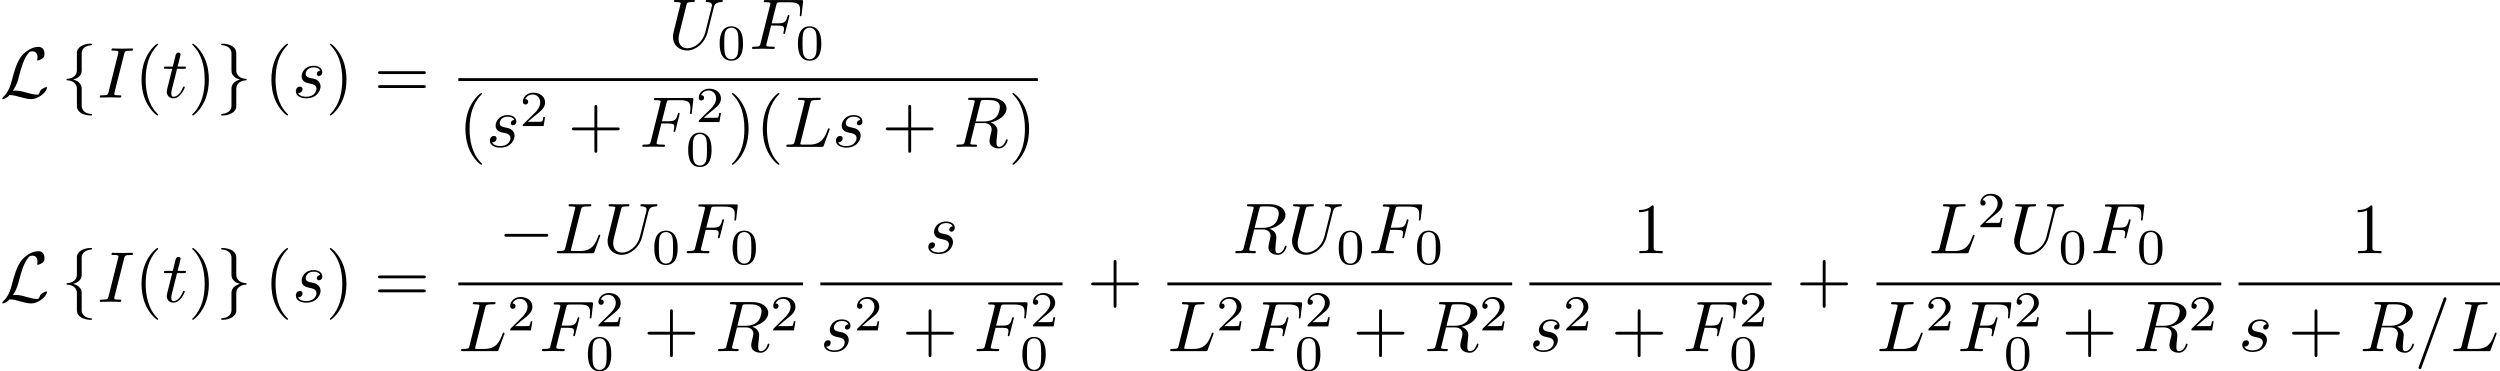
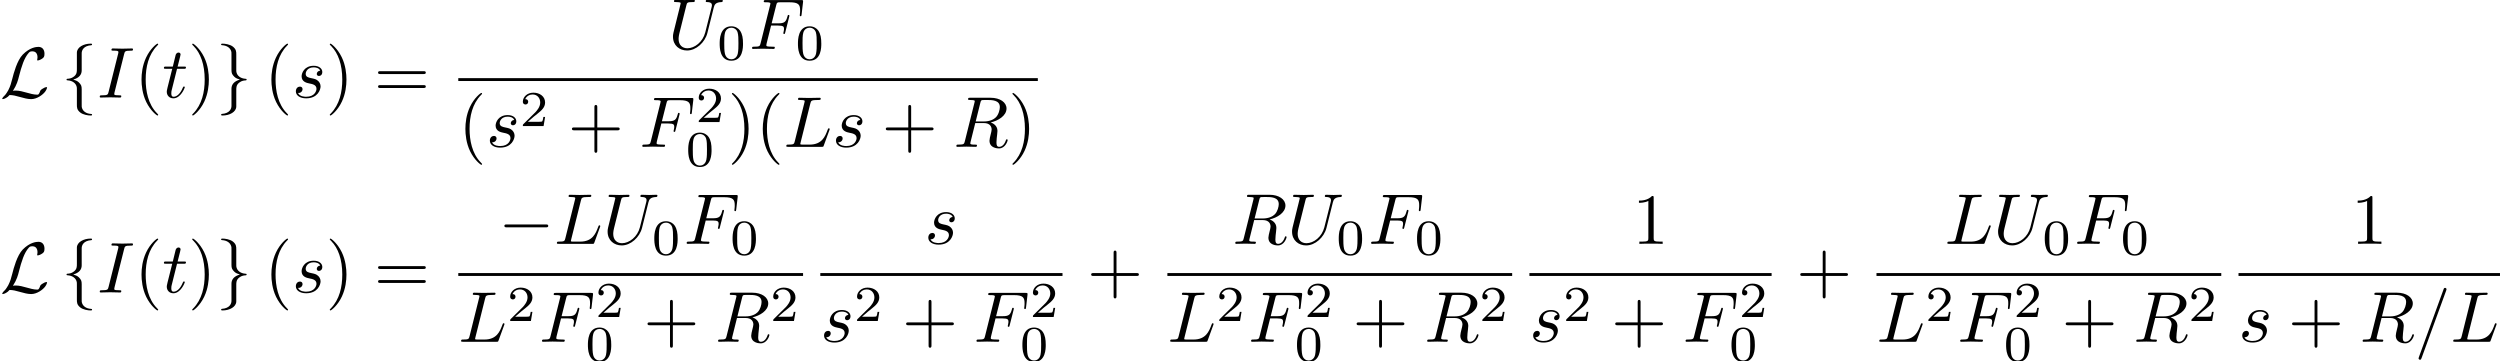
- <svg xmlns="http://www.w3.org/2000/svg" xmlns:xlink="http://www.w3.org/1999/xlink" height="77.007pt" version="1.1" viewBox="92.653 110.623 519.857 77.007" width="519.857pt">
+ <svg xmlns="http://www.w3.org/2000/svg" xmlns:xlink="http://www.w3.org/1999/xlink" height="75.054pt" version="1.1" viewBox="92.653 110.623 519.857 75.054" width="519.857pt">
  <defs>
    <path d="M6.565 -2.291C6.735 -2.291 6.914 -2.291 6.914 -2.491S6.735 -2.69 6.565 -2.69H1.176C1.006 -2.69 0.827 -2.69 0.827 -2.491S1.006 -2.291 1.176 -2.291H6.565Z" id="g0-0" />
    <path d="M1.793 -0.927C2.331 -1.763 2.501 -2.401 2.63 -2.929C2.979 -4.304 3.357 -5.499 3.975 -6.187C4.095 -6.316 4.174 -6.406 4.493 -6.406C5.181 -6.406 5.2 -5.719 5.2 -5.579C5.2 -5.4 5.151 -5.26 5.151 -5.21C5.151 -5.141 5.21 -5.141 5.22 -5.141C5.38 -5.141 5.649 -5.25 5.898 -5.43C6.077 -5.569 6.167 -5.669 6.167 -6.077C6.167 -6.615 5.888 -7.024 5.33 -7.024C5.011 -7.024 4.135 -6.944 3.158 -5.958C2.361 -5.141 1.893 -3.347 1.704 -2.6C1.524 -1.913 1.445 -1.604 1.146 -1.006C1.076 -0.887 0.817 -0.448 0.677 -0.319C0.408 -0.07 0.309 0.11 0.309 0.159C0.309 0.179 0.329 0.219 0.399 0.219C0.438 0.219 0.648 0.179 0.907 0.01C1.076 -0.09 1.096 -0.11 1.325 -0.349C1.823 -0.339 2.172 -0.249 2.8 -0.07C3.308 0.07 3.816 0.219 4.324 0.219C5.131 0.219 5.948 -0.389 6.266 -0.827C6.466 -1.096 6.526 -1.345 6.526 -1.375C6.526 -1.445 6.466 -1.445 6.456 -1.445C6.296 -1.445 6.057 -1.335 5.888 -1.215C5.619 -1.046 5.599 -0.986 5.539 -0.817C5.489 -0.658 5.43 -0.578 5.39 -0.518C5.31 -0.399 5.3 -0.399 5.151 -0.399C4.672 -0.399 4.174 -0.548 3.517 -0.727C3.238 -0.807 2.69 -0.966 2.192 -0.966C2.062 -0.966 1.923 -0.956 1.793 -0.927Z" id="g0-76" />
    <path d="M2.819 -6.147C2.819 -6.545 3.078 -7.183 4.164 -7.253C4.214 -7.263 4.254 -7.303 4.254 -7.362C4.254 -7.472 4.174 -7.472 4.065 -7.472C3.068 -7.472 2.162 -6.964 2.152 -6.227V-3.955C2.152 -3.567 2.152 -3.248 1.753 -2.919C1.405 -2.63 1.026 -2.61 0.807 -2.6C0.757 -2.59 0.717 -2.55 0.717 -2.491C0.717 -2.391 0.777 -2.391 0.877 -2.381C1.534 -2.341 2.012 -1.983 2.122 -1.494C2.152 -1.385 2.152 -1.365 2.152 -1.006V0.966C2.152 1.385 2.152 1.704 2.63 2.082C3.019 2.381 3.676 2.491 4.065 2.491C4.174 2.491 4.254 2.491 4.254 2.381C4.254 2.281 4.194 2.281 4.095 2.271C3.467 2.232 2.979 1.913 2.849 1.405C2.819 1.315 2.819 1.295 2.819 0.936V-1.156C2.819 -1.614 2.74 -1.783 2.421 -2.102C2.212 -2.311 1.923 -2.411 1.644 -2.491C2.461 -2.72 2.819 -3.178 2.819 -3.756V-6.147Z" id="g0-102" />
    <path d="M2.152 1.166C2.152 1.564 1.893 2.202 0.807 2.271C0.757 2.281 0.717 2.321 0.717 2.381C0.717 2.491 0.827 2.491 0.917 2.491C1.883 2.491 2.809 2.002 2.819 1.245V-1.026C2.819 -1.415 2.819 -1.734 3.218 -2.062C3.567 -2.351 3.945 -2.371 4.164 -2.381C4.214 -2.391 4.254 -2.431 4.254 -2.491C4.254 -2.59 4.194 -2.59 4.095 -2.6C3.437 -2.64 2.959 -2.999 2.849 -3.487C2.819 -3.597 2.819 -3.616 2.819 -3.975V-5.948C2.819 -6.366 2.819 -6.685 2.341 -7.064C1.943 -7.372 1.255 -7.472 0.917 -7.472C0.827 -7.472 0.717 -7.472 0.717 -7.362C0.717 -7.263 0.777 -7.263 0.877 -7.253C1.504 -7.213 1.993 -6.894 2.122 -6.386C2.152 -6.296 2.152 -6.276 2.152 -5.918V-3.826C2.152 -3.367 2.232 -3.198 2.55 -2.879C2.76 -2.67 3.049 -2.57 3.328 -2.491C2.511 -2.262 2.152 -1.803 2.152 -1.225V1.166Z" id="g0-103" />
    <path d="M3.599 -2.225C3.599 -2.992 3.508 -3.543 3.187 -4.031C2.971 -4.352 2.538 -4.631 1.981 -4.631C0.363 -4.631 0.363 -2.727 0.363 -2.225S0.363 0.139 1.981 0.139S3.599 -1.723 3.599 -2.225ZM1.981 -0.056C1.66 -0.056 1.234 -0.244 1.095 -0.816C0.997 -1.227 0.997 -1.799 0.997 -2.315C0.997 -2.824 0.997 -3.354 1.102 -3.738C1.248 -4.289 1.695 -4.435 1.981 -4.435C2.357 -4.435 2.72 -4.205 2.845 -3.801C2.957 -3.424 2.964 -2.922 2.964 -2.315C2.964 -1.799 2.964 -1.283 2.873 -0.844C2.734 -0.209 2.26 -0.056 1.981 -0.056Z" id="g3-48" />
    <path d="M3.522 -1.269H3.285C3.264 -1.116 3.194 -0.704 3.103 -0.635C3.048 -0.593 2.511 -0.593 2.413 -0.593H1.13C1.862 -1.241 2.106 -1.437 2.525 -1.764C3.041 -2.176 3.522 -2.608 3.522 -3.271C3.522 -4.115 2.783 -4.631 1.89 -4.631C1.025 -4.631 0.439 -4.024 0.439 -3.382C0.439 -3.027 0.739 -2.992 0.809 -2.992C0.976 -2.992 1.179 -3.11 1.179 -3.361C1.179 -3.487 1.13 -3.731 0.767 -3.731C0.983 -4.226 1.458 -4.38 1.785 -4.38C2.483 -4.38 2.845 -3.836 2.845 -3.271C2.845 -2.664 2.413 -2.183 2.19 -1.932L0.509 -0.272C0.439 -0.209 0.439 -0.195 0.439 0H3.313L3.522 -1.269Z" id="g3-50" />
    <path d="M3.298 2.391C3.298 2.361 3.298 2.341 3.128 2.172C1.883 0.917 1.564 -0.966 1.564 -2.491C1.564 -4.224 1.943 -5.958 3.168 -7.203C3.298 -7.323 3.298 -7.342 3.298 -7.372C3.298 -7.442 3.258 -7.472 3.198 -7.472C3.098 -7.472 2.202 -6.795 1.614 -5.529C1.106 -4.433 0.986 -3.328 0.986 -2.491C0.986 -1.714 1.096 -0.508 1.644 0.618C2.242 1.843 3.098 2.491 3.198 2.491C3.258 2.491 3.298 2.461 3.298 2.391Z" id="g2-40" />
    <path d="M2.879 -2.491C2.879 -3.268 2.77 -4.473 2.222 -5.599C1.624 -6.824 0.767 -7.472 0.667 -7.472C0.608 -7.472 0.568 -7.432 0.568 -7.372C0.568 -7.342 0.568 -7.323 0.757 -7.143C1.734 -6.157 2.301 -4.573 2.301 -2.491C2.301 -0.787 1.933 0.966 0.697 2.222C0.568 2.341 0.568 2.361 0.568 2.391C0.568 2.451 0.608 2.491 0.667 2.491C0.767 2.491 1.664 1.813 2.252 0.548C2.76 -0.548 2.879 -1.654 2.879 -2.491Z" id="g2-41" />
    <path d="M4.075 -2.291H6.854C6.994 -2.291 7.183 -2.291 7.183 -2.491S6.994 -2.69 6.854 -2.69H4.075V-5.479C4.075 -5.619 4.075 -5.808 3.875 -5.808S3.676 -5.619 3.676 -5.479V-2.69H0.887C0.747 -2.69 0.558 -2.69 0.558 -2.491S0.747 -2.291 0.887 -2.291H3.676V0.498C3.676 0.638 3.676 0.827 3.875 0.827S4.075 0.638 4.075 0.498V-2.291Z" id="g2-43" />
    <path d="M2.929 -6.376C2.929 -6.615 2.929 -6.635 2.7 -6.635C2.082 -5.998 1.205 -5.998 0.887 -5.998V-5.689C1.086 -5.689 1.674 -5.689 2.192 -5.948V-0.787C2.192 -0.428 2.162 -0.309 1.265 -0.309H0.946V0C1.295 -0.03 2.162 -0.03 2.56 -0.03S3.826 -0.03 4.174 0V-0.309H3.856C2.959 -0.309 2.929 -0.418 2.929 -0.787V-6.376Z" id="g2-49" />
    <path d="M6.844 -3.258C6.994 -3.258 7.183 -3.258 7.183 -3.457S6.994 -3.656 6.854 -3.656H0.887C0.747 -3.656 0.558 -3.656 0.558 -3.457S0.747 -3.258 0.897 -3.258H6.844ZM6.854 -1.325C6.994 -1.325 7.183 -1.325 7.183 -1.524S6.994 -1.724 6.844 -1.724H0.897C0.747 -1.724 0.558 -1.724 0.558 -1.524S0.747 -1.325 0.887 -1.325H6.854Z" id="g2-61" />
    <path d="M4.374 -7.093C4.423 -7.223 4.423 -7.263 4.423 -7.273C4.423 -7.382 4.334 -7.472 4.224 -7.472C4.154 -7.472 4.085 -7.442 4.055 -7.382L0.598 2.112C0.548 2.242 0.548 2.281 0.548 2.291C0.548 2.401 0.638 2.491 0.747 2.491C0.877 2.491 0.907 2.421 0.966 2.252L4.374 -7.093Z" id="g1-61" />
    <path d="M3.019 -3.238H3.985C4.732 -3.238 4.812 -3.078 4.812 -2.79C4.812 -2.72 4.812 -2.6 4.742 -2.301C4.722 -2.252 4.712 -2.212 4.712 -2.192C4.712 -2.112 4.772 -2.072 4.832 -2.072C4.932 -2.072 4.932 -2.102 4.981 -2.281L5.529 -4.443C5.559 -4.553 5.559 -4.573 5.559 -4.603C5.559 -4.623 5.539 -4.712 5.44 -4.712S5.33 -4.663 5.29 -4.503C5.081 -3.726 4.852 -3.547 4.005 -3.547H3.098L3.736 -6.077C3.826 -6.426 3.836 -6.466 4.274 -6.466H5.589C6.814 -6.466 7.044 -6.137 7.044 -5.37C7.044 -5.141 7.044 -5.101 7.014 -4.832C6.994 -4.702 6.994 -4.682 6.994 -4.653C6.994 -4.603 7.024 -4.533 7.113 -4.533C7.223 -4.533 7.233 -4.593 7.253 -4.782L7.452 -6.506C7.482 -6.775 7.432 -6.775 7.183 -6.775H2.301C2.102 -6.775 2.002 -6.775 2.002 -6.575C2.002 -6.466 2.092 -6.466 2.281 -6.466C2.65 -6.466 2.929 -6.466 2.929 -6.286C2.929 -6.247 2.929 -6.227 2.879 -6.047L1.564 -0.777C1.465 -0.389 1.445 -0.309 0.658 -0.309C0.488 -0.309 0.379 -0.309 0.379 -0.12C0.379 0 0.498 0 0.528 0C0.817 0 1.554 -0.03 1.843 -0.03C2.172 -0.03 2.999 0 3.328 0C3.417 0 3.537 0 3.537 -0.189C3.537 -0.269 3.477 -0.289 3.477 -0.299C3.447 -0.309 3.427 -0.309 3.198 -0.309C2.979 -0.309 2.929 -0.309 2.68 -0.329C2.391 -0.359 2.361 -0.399 2.361 -0.528C2.361 -0.548 2.361 -0.608 2.401 -0.757L3.019 -3.238Z" id="g1-70" />
    <path d="M3.726 -6.037C3.816 -6.396 3.846 -6.496 4.633 -6.496C4.872 -6.496 4.951 -6.496 4.951 -6.685C4.951 -6.804 4.842 -6.804 4.802 -6.804C4.513 -6.804 3.776 -6.775 3.487 -6.775C3.188 -6.775 2.461 -6.804 2.162 -6.804C2.092 -6.804 1.963 -6.804 1.963 -6.605C1.963 -6.496 2.052 -6.496 2.242 -6.496C2.66 -6.496 2.929 -6.496 2.929 -6.306C2.929 -6.257 2.929 -6.237 2.909 -6.147L1.564 -0.777C1.474 -0.408 1.445 -0.309 0.658 -0.309C0.428 -0.309 0.339 -0.309 0.339 -0.11C0.339 0 0.458 0 0.488 0C0.777 0 1.504 -0.03 1.793 -0.03C2.092 -0.03 2.829 0 3.128 0C3.208 0 3.328 0 3.328 -0.189C3.328 -0.309 3.248 -0.309 3.029 -0.309C2.849 -0.309 2.8 -0.309 2.6 -0.329C2.391 -0.349 2.351 -0.389 2.351 -0.498C2.351 -0.578 2.371 -0.658 2.391 -0.727L3.726 -6.037Z" id="g1-73" />
    <path d="M3.726 -6.027C3.816 -6.386 3.846 -6.496 4.782 -6.496C5.081 -6.496 5.161 -6.496 5.161 -6.685C5.161 -6.804 5.051 -6.804 5.001 -6.804C4.672 -6.804 3.856 -6.775 3.527 -6.775C3.228 -6.775 2.501 -6.804 2.202 -6.804C2.132 -6.804 2.012 -6.804 2.012 -6.605C2.012 -6.496 2.102 -6.496 2.291 -6.496C2.311 -6.496 2.501 -6.496 2.67 -6.476C2.849 -6.456 2.939 -6.446 2.939 -6.316C2.939 -6.276 2.929 -6.247 2.899 -6.127L1.564 -0.777C1.465 -0.389 1.445 -0.309 0.658 -0.309C0.488 -0.309 0.389 -0.309 0.389 -0.11C0.389 0 0.478 0 0.658 0H5.27C5.509 0 5.519 0 5.579 -0.169L6.366 -2.321C6.406 -2.431 6.406 -2.451 6.406 -2.461C6.406 -2.501 6.376 -2.57 6.286 -2.57S6.187 -2.521 6.117 -2.361C5.778 -1.445 5.34 -0.309 3.616 -0.309H2.68C2.54 -0.309 2.521 -0.309 2.461 -0.319C2.361 -0.329 2.331 -0.339 2.331 -0.418C2.331 -0.448 2.331 -0.468 2.381 -0.648L3.726 -6.027Z" id="g1-76" />
    <path d="M3.736 -6.117C3.796 -6.356 3.826 -6.456 4.015 -6.486C4.105 -6.496 4.423 -6.496 4.623 -6.496C5.33 -6.496 6.436 -6.496 6.436 -5.509C6.436 -5.171 6.276 -4.483 5.888 -4.095C5.629 -3.836 5.101 -3.517 4.204 -3.517H3.088L3.736 -6.117ZM5.171 -3.387C6.177 -3.606 7.362 -4.304 7.362 -5.31C7.362 -6.167 6.466 -6.804 5.161 -6.804H2.321C2.122 -6.804 2.032 -6.804 2.032 -6.605C2.032 -6.496 2.122 -6.496 2.311 -6.496C2.331 -6.496 2.521 -6.496 2.69 -6.476C2.869 -6.456 2.959 -6.446 2.959 -6.316C2.959 -6.276 2.949 -6.247 2.919 -6.127L1.584 -0.777C1.484 -0.389 1.465 -0.309 0.677 -0.309C0.498 -0.309 0.408 -0.309 0.408 -0.11C0.408 0 0.528 0 0.548 0C0.827 0 1.524 -0.03 1.803 -0.03S2.79 0 3.068 0C3.148 0 3.268 0 3.268 -0.199C3.268 -0.309 3.178 -0.309 2.989 -0.309C2.62 -0.309 2.341 -0.309 2.341 -0.488C2.341 -0.548 2.361 -0.598 2.371 -0.658L3.029 -3.298H4.214C5.121 -3.298 5.3 -2.74 5.3 -2.391C5.3 -2.242 5.22 -1.933 5.161 -1.704C5.091 -1.425 5.001 -1.056 5.001 -0.857C5.001 0.219 6.197 0.219 6.326 0.219C7.173 0.219 7.522 -0.787 7.522 -0.927C7.522 -1.046 7.412 -1.046 7.402 -1.046C7.313 -1.046 7.293 -0.976 7.273 -0.907C7.024 -0.169 6.595 0 6.366 0C6.037 0 5.968 -0.219 5.968 -0.608C5.968 -0.917 6.027 -1.425 6.067 -1.743C6.087 -1.883 6.107 -2.072 6.107 -2.212C6.107 -2.979 5.44 -3.288 5.171 -3.387Z" id="g1-82" />
    <path d="M6.326 -5.758C6.426 -6.167 6.605 -6.466 7.402 -6.496C7.452 -6.496 7.572 -6.506 7.572 -6.695C7.572 -6.705 7.572 -6.804 7.442 -6.804C7.113 -6.804 6.765 -6.775 6.426 -6.775S5.719 -6.804 5.39 -6.804C5.33 -6.804 5.21 -6.804 5.21 -6.605C5.21 -6.496 5.31 -6.496 5.39 -6.496C5.958 -6.486 6.067 -6.276 6.067 -6.057C6.067 -6.027 6.047 -5.878 6.037 -5.848L5.141 -2.291C4.802 -0.956 3.656 -0.09 2.66 -0.09C1.983 -0.09 1.445 -0.528 1.445 -1.385C1.445 -1.405 1.445 -1.724 1.554 -2.162L2.521 -6.037C2.61 -6.396 2.63 -6.496 3.357 -6.496C3.616 -6.496 3.696 -6.496 3.696 -6.695C3.696 -6.804 3.587 -6.804 3.557 -6.804C3.278 -6.804 2.56 -6.775 2.281 -6.775C1.993 -6.775 1.285 -6.804 0.996 -6.804C0.917 -6.804 0.807 -6.804 0.807 -6.605C0.807 -6.496 0.897 -6.496 1.086 -6.496C1.106 -6.496 1.295 -6.496 1.465 -6.476C1.644 -6.456 1.734 -6.446 1.734 -6.316C1.734 -6.257 1.624 -5.838 1.564 -5.609L1.345 -4.732C1.255 -4.344 0.777 -2.461 0.737 -2.271C0.667 -1.993 0.667 -1.843 0.667 -1.694C0.667 -0.478 1.574 0.219 2.62 0.219C3.875 0.219 5.111 -0.907 5.44 -2.222L6.326 -5.758Z" id="g1-85" />
    <path d="M3.895 -3.726C3.616 -3.716 3.417 -3.497 3.417 -3.278C3.417 -3.138 3.507 -2.989 3.726 -2.989S4.184 -3.158 4.184 -3.547C4.184 -3.995 3.756 -4.403 2.999 -4.403C1.684 -4.403 1.315 -3.387 1.315 -2.949C1.315 -2.172 2.052 -2.022 2.341 -1.963C2.859 -1.863 3.377 -1.753 3.377 -1.205C3.377 -0.946 3.148 -0.11 1.953 -0.11C1.813 -0.11 1.046 -0.11 0.817 -0.638C1.196 -0.588 1.445 -0.887 1.445 -1.166C1.445 -1.395 1.285 -1.514 1.076 -1.514C0.817 -1.514 0.518 -1.305 0.518 -0.857C0.518 -0.289 1.086 0.11 1.943 0.11C3.557 0.11 3.945 -1.096 3.945 -1.544C3.945 -1.903 3.756 -2.152 3.636 -2.271C3.367 -2.55 3.078 -2.6 2.64 -2.69C2.281 -2.77 1.883 -2.839 1.883 -3.288C1.883 -3.577 2.122 -4.184 2.999 -4.184C3.248 -4.184 3.746 -4.115 3.895 -3.726Z" id="g1-115" />
    <path d="M2.052 -3.985H2.989C3.188 -3.985 3.288 -3.985 3.288 -4.184C3.288 -4.294 3.188 -4.294 3.009 -4.294H2.132C2.491 -5.709 2.54 -5.908 2.54 -5.968C2.54 -6.137 2.421 -6.237 2.252 -6.237C2.222 -6.237 1.943 -6.227 1.853 -5.878L1.465 -4.294H0.528C0.329 -4.294 0.229 -4.294 0.229 -4.105C0.229 -3.985 0.309 -3.985 0.508 -3.985H1.385C0.667 -1.156 0.628 -0.986 0.628 -0.807C0.628 -0.269 1.006 0.11 1.544 0.11C2.56 0.11 3.128 -1.345 3.128 -1.425C3.128 -1.524 3.049 -1.524 3.009 -1.524C2.919 -1.524 2.909 -1.494 2.859 -1.385C2.431 -0.349 1.903 -0.11 1.564 -0.11C1.355 -0.11 1.255 -0.239 1.255 -0.568C1.255 -0.807 1.275 -0.877 1.315 -1.046L2.052 -3.985Z" id="g1-116" />
  </defs>
  <g id="page1" transform="matrix(1.5 0 0 1.5 0 0)">
    <use x="61.768" xlink:href="#g0-76" y="87.271" />
    <use x="70.275" xlink:href="#g0-102" y="87.271" />
    <use x="75.256" xlink:href="#g1-73" y="87.271" />
    <use x="80.401" xlink:href="#g2-40" y="87.271" />
    <use x="84.261" xlink:href="#g1-116" y="87.271" />
    <use x="87.845" xlink:href="#g2-41" y="87.271" />
    <use x="91.705" xlink:href="#g0-103" y="87.271" />
    <use x="98.405" xlink:href="#g2-40" y="87.271" />
    <use x="102.265" xlink:href="#g1-115" y="87.271" />
    <use x="106.918" xlink:href="#g2-41" y="87.271" />
    <use x="113.617" xlink:href="#g2-61" y="87.271" />
    <use x="154.396" xlink:href="#g1-85" y="80.531" />
    <use x="161.173" xlink:href="#g3-48" y="82.026" />
    <use x="165.643" xlink:href="#g1-70" y="80.531" />
    <use x="172.025" xlink:href="#g3-48" y="82.026" />
    <rect height="0.398" width="80.341" x="125.3" y="84.581" />
    <use x="125.3" xlink:href="#g2-40" y="94.105" />
    <use x="129.159" xlink:href="#g1-115" y="94.105" />
    <use x="133.812" xlink:href="#g3-50" y="91.227" />
    <use x="140.495" xlink:href="#g2-43" y="94.105" />
    <use x="150.429" xlink:href="#g1-70" y="94.105" />
    <use x="158.195" xlink:href="#g3-50" y="90.673" />
    <use x="156.812" xlink:href="#g3-48" y="96.762" />
    <use x="162.665" xlink:href="#g2-41" y="94.105" />
    <use x="166.525" xlink:href="#g2-40" y="94.105" />
    <use x="170.384" xlink:href="#g1-76" y="94.105" />
    <use x="177.139" xlink:href="#g1-115" y="94.105" />
    <use x="184.006" xlink:href="#g2-43" y="94.105" />
    <use x="193.939" xlink:href="#g1-82" y="94.105" />
    <use x="201.553" xlink:href="#g2-41" y="94.105" />
-     <use x="61.768" xlink:href="#g0-76" y="115.596" />
-     <use x="70.275" xlink:href="#g0-102" y="115.596" />
-     <use x="75.256" xlink:href="#g1-73" y="115.596" />
-     <use x="80.401" xlink:href="#g2-40" y="115.596" />
-     <use x="84.261" xlink:href="#g1-116" y="115.596" />
-     <use x="87.845" xlink:href="#g2-41" y="115.596" />
-     <use x="91.705" xlink:href="#g0-103" y="115.596" />
-     <use x="98.405" xlink:href="#g2-40" y="115.596" />
-     <use x="102.265" xlink:href="#g1-115" y="115.596" />
-     <use x="106.918" xlink:href="#g2-41" y="115.596" />
-     <use x="113.617" xlink:href="#g2-61" y="115.596" />
-     <use x="130.86" xlink:href="#g0-0" y="108.856" />
-     <use x="138.579" xlink:href="#g1-76" y="108.856" />
-     <use x="145.334" xlink:href="#g1-85" y="108.856" />
-     <use x="152.111" xlink:href="#g3-48" y="110.351" />
-     <use x="156.58" xlink:href="#g1-70" y="108.856" />
-     <use x="162.963" xlink:href="#g3-48" y="110.351" />
-     <rect height="0.398" width="47.797" x="125.3" y="112.906" />
-     <use x="125.3" xlink:href="#g1-76" y="122.43" />
-     <use x="132.054" xlink:href="#g3-50" y="119.552" />
-     <use x="136.524" xlink:href="#g1-70" y="122.43" />
-     <use x="144.29" xlink:href="#g3-50" y="118.998" />
-     <use x="142.906" xlink:href="#g3-48" y="125.087" />
-     <use x="150.973" xlink:href="#g2-43" y="122.43" />
-     <use x="160.907" xlink:href="#g1-82" y="122.43" />
-     <use x="168.52" xlink:href="#g3-50" y="119.552" />
-     <use x="189.94" xlink:href="#g1-115" y="108.856" />
-     <rect height="0.398" width="33.575" x="175.487" y="112.906" />
-     <use x="175.487" xlink:href="#g1-115" y="122.43" />
-     <use x="180.14" xlink:href="#g3-50" y="119.552" />
-     <use x="186.823" xlink:href="#g2-43" y="122.43" />
-     <use x="196.757" xlink:href="#g1-70" y="122.43" />
-     <use x="204.523" xlink:href="#g3-50" y="118.998" />
-     <use x="203.139" xlink:href="#g3-48" y="125.087" />
-     <use x="212.472" xlink:href="#g2-43" y="115.596" />
-     <use x="232.605" xlink:href="#g1-82" y="108.856" />
-     <use x="240.218" xlink:href="#g1-85" y="108.856" />
-     <use x="246.995" xlink:href="#g3-48" y="110.351" />
-     <use x="251.464" xlink:href="#g1-70" y="108.856" />
-     <use x="257.847" xlink:href="#g3-48" y="110.351" />
-     <rect height="0.398" width="47.797" x="223.601" y="112.906" />
-     <use x="223.601" xlink:href="#g1-76" y="122.43" />
-     <use x="230.356" xlink:href="#g3-50" y="119.552" />
-     <use x="234.825" xlink:href="#g1-70" y="122.43" />
-     <use x="242.592" xlink:href="#g3-50" y="118.998" />
-     <use x="241.208" xlink:href="#g3-48" y="125.087" />
-     <use x="249.275" xlink:href="#g2-43" y="122.43" />
-     <use x="259.208" xlink:href="#g1-82" y="122.43" />
-     <use x="266.822" xlink:href="#g3-50" y="119.552" />
-     <use x="288.086" xlink:href="#g2-49" y="108.856" />
-     <rect height="0.398" width="33.575" x="273.789" y="112.906" />
-     <use x="273.789" xlink:href="#g1-115" y="122.43" />
-     <use x="278.441" xlink:href="#g3-50" y="119.552" />
-     <use x="285.124" xlink:href="#g2-43" y="122.43" />
-     <use x="295.058" xlink:href="#g1-70" y="122.43" />
-     <use x="302.824" xlink:href="#g3-50" y="118.998" />
-     <use x="301.441" xlink:href="#g3-48" y="125.087" />
-     <use x="310.773" xlink:href="#g2-43" y="115.596" />
-     <use x="329.102" xlink:href="#g1-76" y="108.856" />
-     <use x="335.857" xlink:href="#g3-50" y="105.241" />
-     <use x="340.326" xlink:href="#g1-85" y="108.856" />
-     <use x="347.103" xlink:href="#g3-48" y="110.351" />
-     <use x="351.573" xlink:href="#g1-70" y="108.856" />
-     <use x="357.955" xlink:href="#g3-48" y="110.351" />
-     <rect height="0.398" width="47.797" x="321.903" y="112.906" />
-     <use x="321.903" xlink:href="#g1-76" y="122.43" />
-     <use x="328.657" xlink:href="#g3-50" y="119.552" />
-     <use x="333.127" xlink:href="#g1-70" y="122.43" />
-     <use x="340.893" xlink:href="#g3-50" y="118.998" />
-     <use x="339.509" xlink:href="#g3-48" y="125.087" />
-     <use x="347.576" xlink:href="#g2-43" y="122.43" />
-     <use x="357.51" xlink:href="#g1-82" y="122.43" />
-     <use x="365.123" xlink:href="#g3-50" y="119.552" />
-     <use x="387.724" xlink:href="#g2-49" y="108.856" />
-     <rect height="0.398" width="36.249" x="372.09" y="112.906" />
-     <use x="372.09" xlink:href="#g1-115" y="122.43" />
-     <use x="378.956" xlink:href="#g2-43" y="122.43" />
-     <use x="388.89" xlink:href="#g1-82" y="122.43" />
-     <use x="396.503" xlink:href="#g1-61" y="122.43" />
-     <use x="401.466" xlink:href="#g1-76" y="122.43" />
+     <use x="61.768" xlink:href="#g0-76" y="114.294" />
+     <use x="70.275" xlink:href="#g0-102" y="114.294" />
+     <use x="75.256" xlink:href="#g1-73" y="114.294" />
+     <use x="80.401" xlink:href="#g2-40" y="114.294" />
+     <use x="84.261" xlink:href="#g1-116" y="114.294" />
+     <use x="87.845" xlink:href="#g2-41" y="114.294" />
+     <use x="91.705" xlink:href="#g0-103" y="114.294" />
+     <use x="98.405" xlink:href="#g2-40" y="114.294" />
+     <use x="102.265" xlink:href="#g1-115" y="114.294" />
+     <use x="106.918" xlink:href="#g2-41" y="114.294" />
+     <use x="113.617" xlink:href="#g2-61" y="114.294" />
+     <use x="130.86" xlink:href="#g0-0" y="107.554" />
+     <use x="138.579" xlink:href="#g1-76" y="107.554" />
+     <use x="145.334" xlink:href="#g1-85" y="107.554" />
+     <use x="152.111" xlink:href="#g3-48" y="109.049" />
+     <use x="156.58" xlink:href="#g1-70" y="107.554" />
+     <use x="162.963" xlink:href="#g3-48" y="109.049" />
+     <rect height="0.398" width="47.797" x="125.3" y="111.604" />
+     <use x="125.3" xlink:href="#g1-76" y="121.128" />
+     <use x="132.054" xlink:href="#g3-50" y="118.25" />
+     <use x="136.524" xlink:href="#g1-70" y="121.128" />
+     <use x="144.29" xlink:href="#g3-50" y="117.697" />
+     <use x="142.906" xlink:href="#g3-48" y="123.785" />
+     <use x="150.973" xlink:href="#g2-43" y="121.128" />
+     <use x="160.907" xlink:href="#g1-82" y="121.128" />
+     <use x="168.52" xlink:href="#g3-50" y="118.25" />
+     <use x="189.94" xlink:href="#g1-115" y="107.554" />
+     <rect height="0.398" width="33.575" x="175.487" y="111.604" />
+     <use x="175.487" xlink:href="#g1-115" y="121.128" />
+     <use x="180.14" xlink:href="#g3-50" y="118.25" />
+     <use x="186.823" xlink:href="#g2-43" y="121.128" />
+     <use x="196.757" xlink:href="#g1-70" y="121.128" />
+     <use x="204.523" xlink:href="#g3-50" y="117.697" />
+     <use x="203.139" xlink:href="#g3-48" y="123.785" />
+     <use x="212.472" xlink:href="#g2-43" y="114.294" />
+     <use x="232.605" xlink:href="#g1-82" y="107.554" />
+     <use x="240.218" xlink:href="#g1-85" y="107.554" />
+     <use x="246.995" xlink:href="#g3-48" y="109.049" />
+     <use x="251.464" xlink:href="#g1-70" y="107.554" />
+     <use x="257.847" xlink:href="#g3-48" y="109.049" />
+     <rect height="0.398" width="47.797" x="223.601" y="111.604" />
+     <use x="223.601" xlink:href="#g1-76" y="121.128" />
+     <use x="230.356" xlink:href="#g3-50" y="118.25" />
+     <use x="234.825" xlink:href="#g1-70" y="121.128" />
+     <use x="242.592" xlink:href="#g3-50" y="117.697" />
+     <use x="241.208" xlink:href="#g3-48" y="123.785" />
+     <use x="249.275" xlink:href="#g2-43" y="121.128" />
+     <use x="259.208" xlink:href="#g1-82" y="121.128" />
+     <use x="266.822" xlink:href="#g3-50" y="118.25" />
+     <use x="288.086" xlink:href="#g2-49" y="107.554" />
+     <rect height="0.398" width="33.575" x="273.789" y="111.604" />
+     <use x="273.789" xlink:href="#g1-115" y="121.128" />
+     <use x="278.441" xlink:href="#g3-50" y="118.25" />
+     <use x="285.124" xlink:href="#g2-43" y="121.128" />
+     <use x="295.058" xlink:href="#g1-70" y="121.128" />
+     <use x="302.824" xlink:href="#g3-50" y="117.697" />
+     <use x="301.441" xlink:href="#g3-48" y="123.785" />
+     <use x="310.773" xlink:href="#g2-43" y="114.294" />
+     <use x="331.337" xlink:href="#g1-76" y="107.554" />
+     <use x="338.092" xlink:href="#g1-85" y="107.554" />
+     <use x="344.869" xlink:href="#g3-48" y="109.049" />
+     <use x="349.338" xlink:href="#g1-70" y="107.554" />
+     <use x="355.721" xlink:href="#g3-48" y="109.049" />
+     <rect height="0.398" width="47.797" x="321.903" y="111.604" />
+     <use x="321.903" xlink:href="#g1-76" y="121.128" />
+     <use x="328.657" xlink:href="#g3-50" y="118.25" />
+     <use x="333.127" xlink:href="#g1-70" y="121.128" />
+     <use x="340.893" xlink:href="#g3-50" y="117.697" />
+     <use x="339.509" xlink:href="#g3-48" y="123.785" />
+     <use x="347.576" xlink:href="#g2-43" y="121.128" />
+     <use x="357.51" xlink:href="#g1-82" y="121.128" />
+     <use x="365.123" xlink:href="#g3-50" y="118.25" />
+     <use x="387.724" xlink:href="#g2-49" y="107.554" />
+     <rect height="0.398" width="36.249" x="372.09" y="111.604" />
+     <use x="372.09" xlink:href="#g1-115" y="121.128" />
+     <use x="378.956" xlink:href="#g2-43" y="121.128" />
+     <use x="388.89" xlink:href="#g1-82" y="121.128" />
+     <use x="396.503" xlink:href="#g1-61" y="121.128" />
+     <use x="401.466" xlink:href="#g1-76" y="121.128" />
  </g>
</svg>
